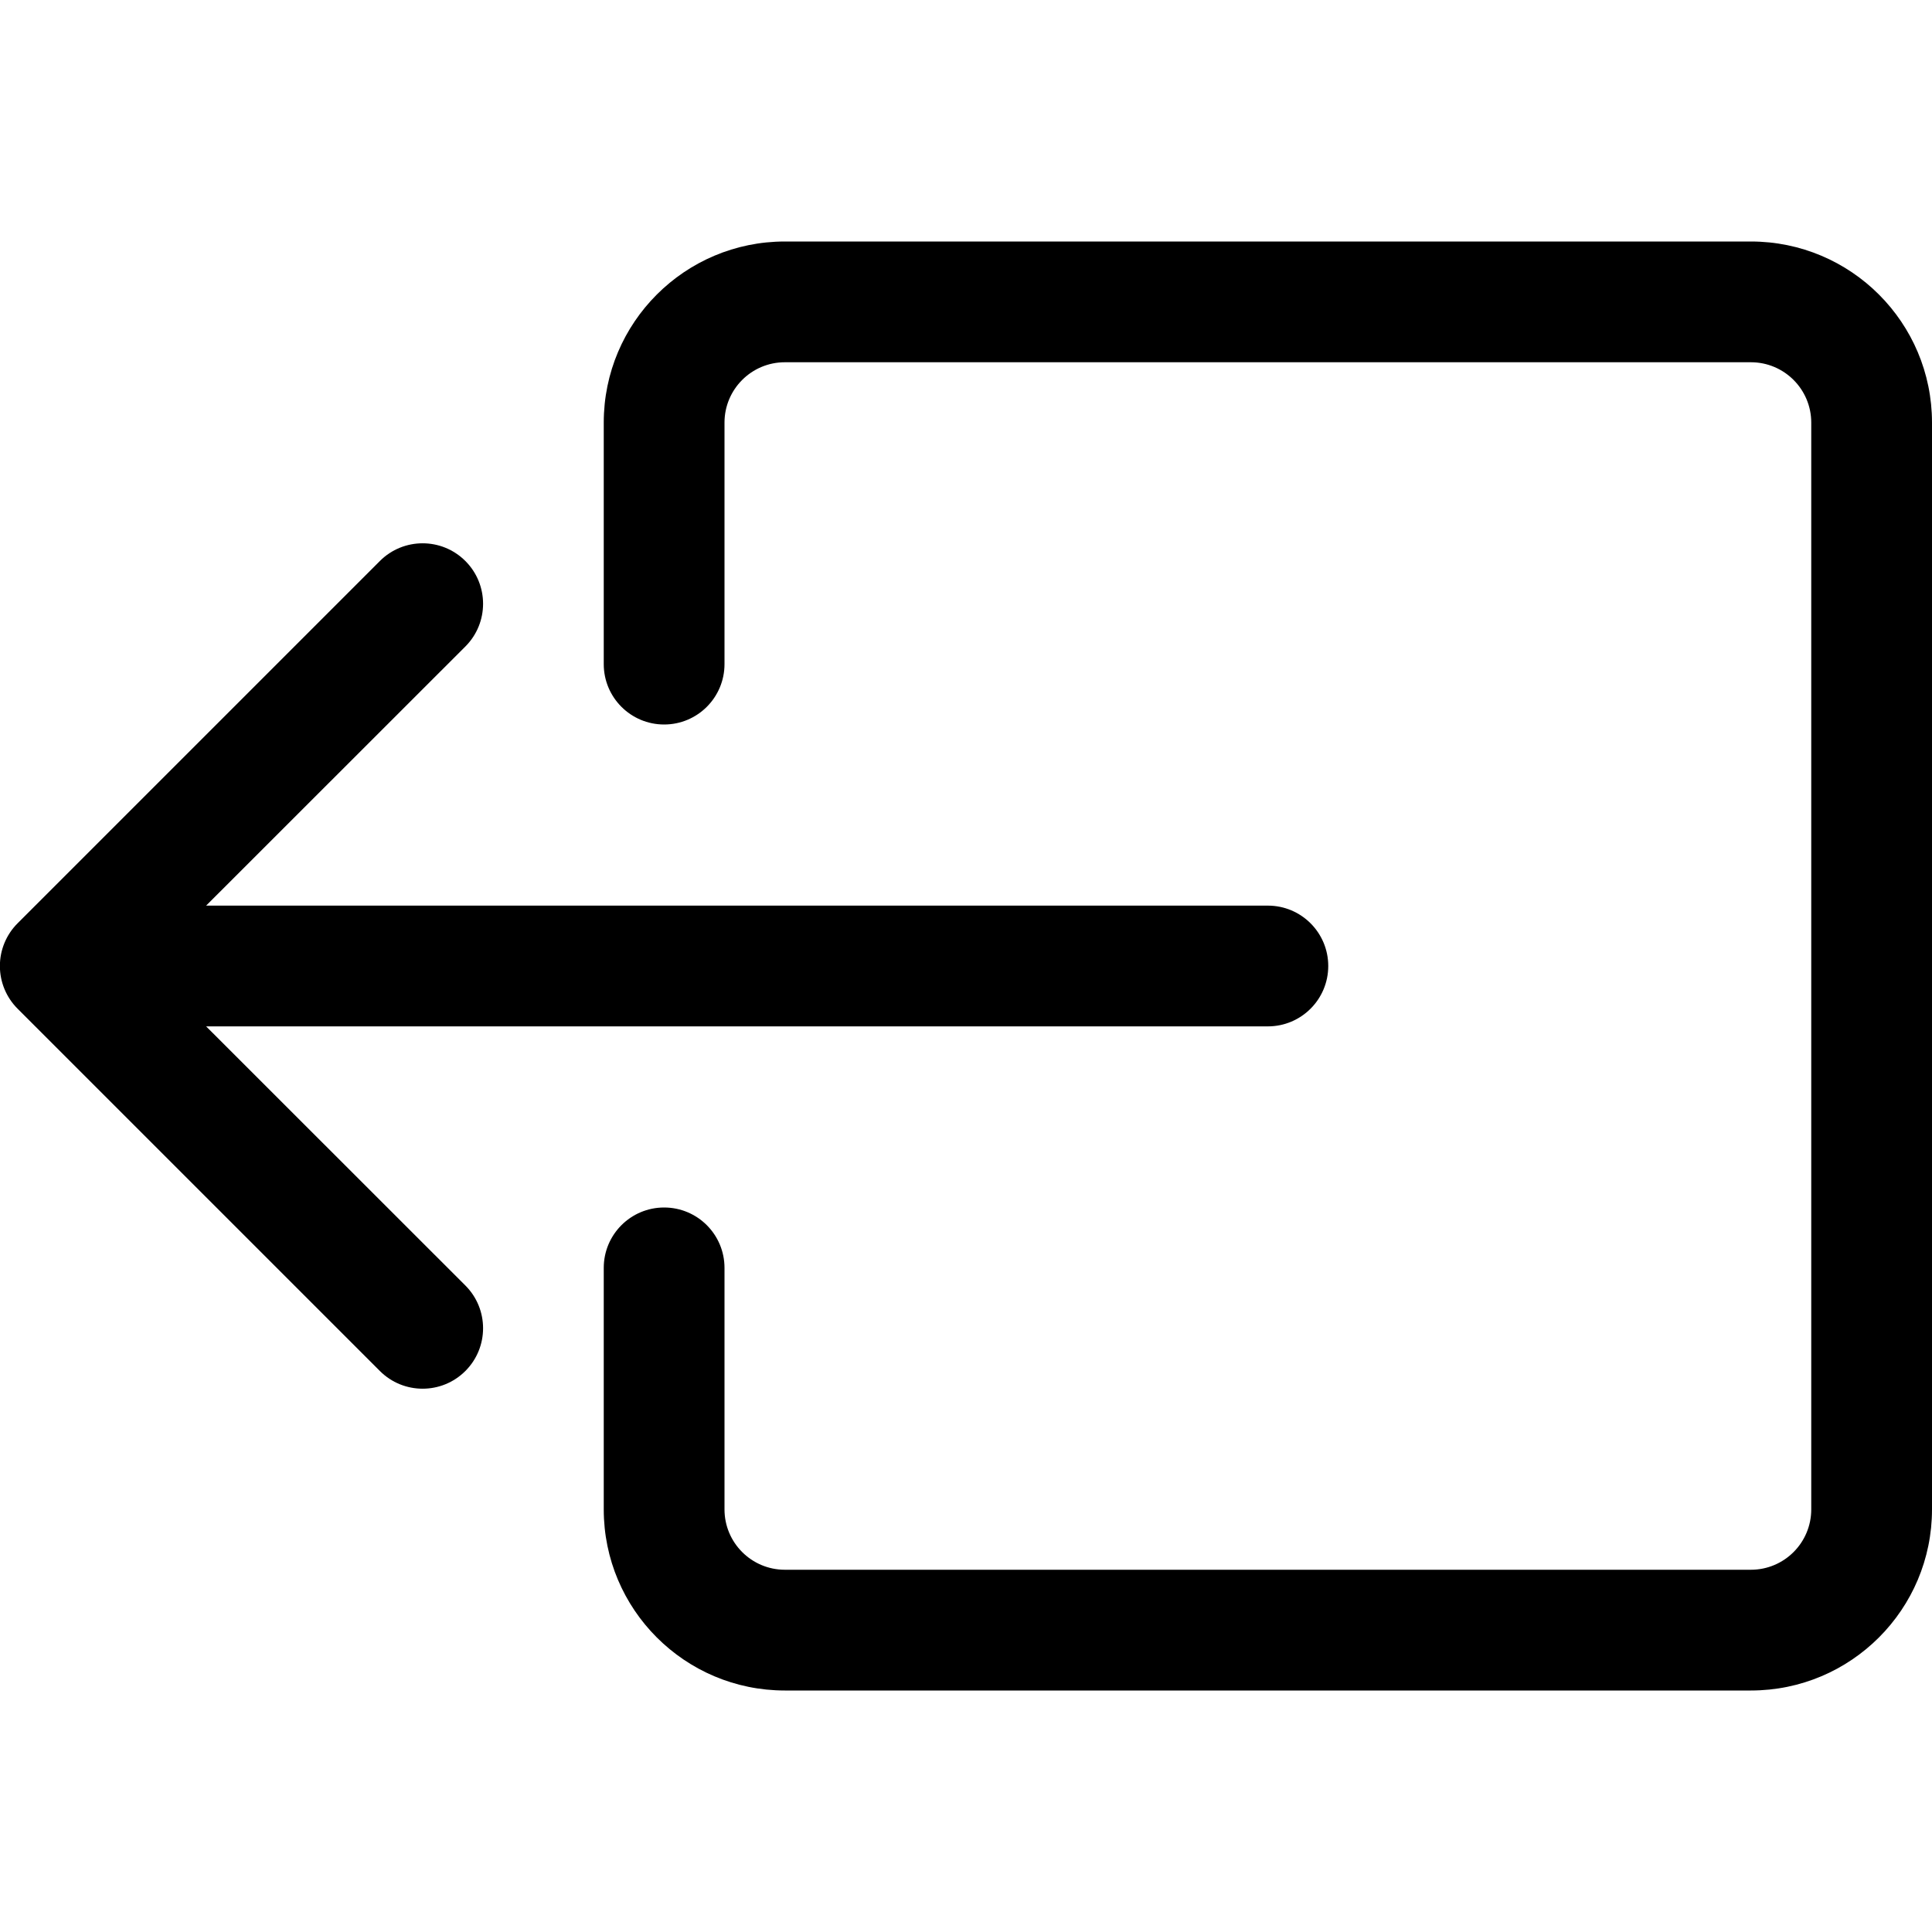
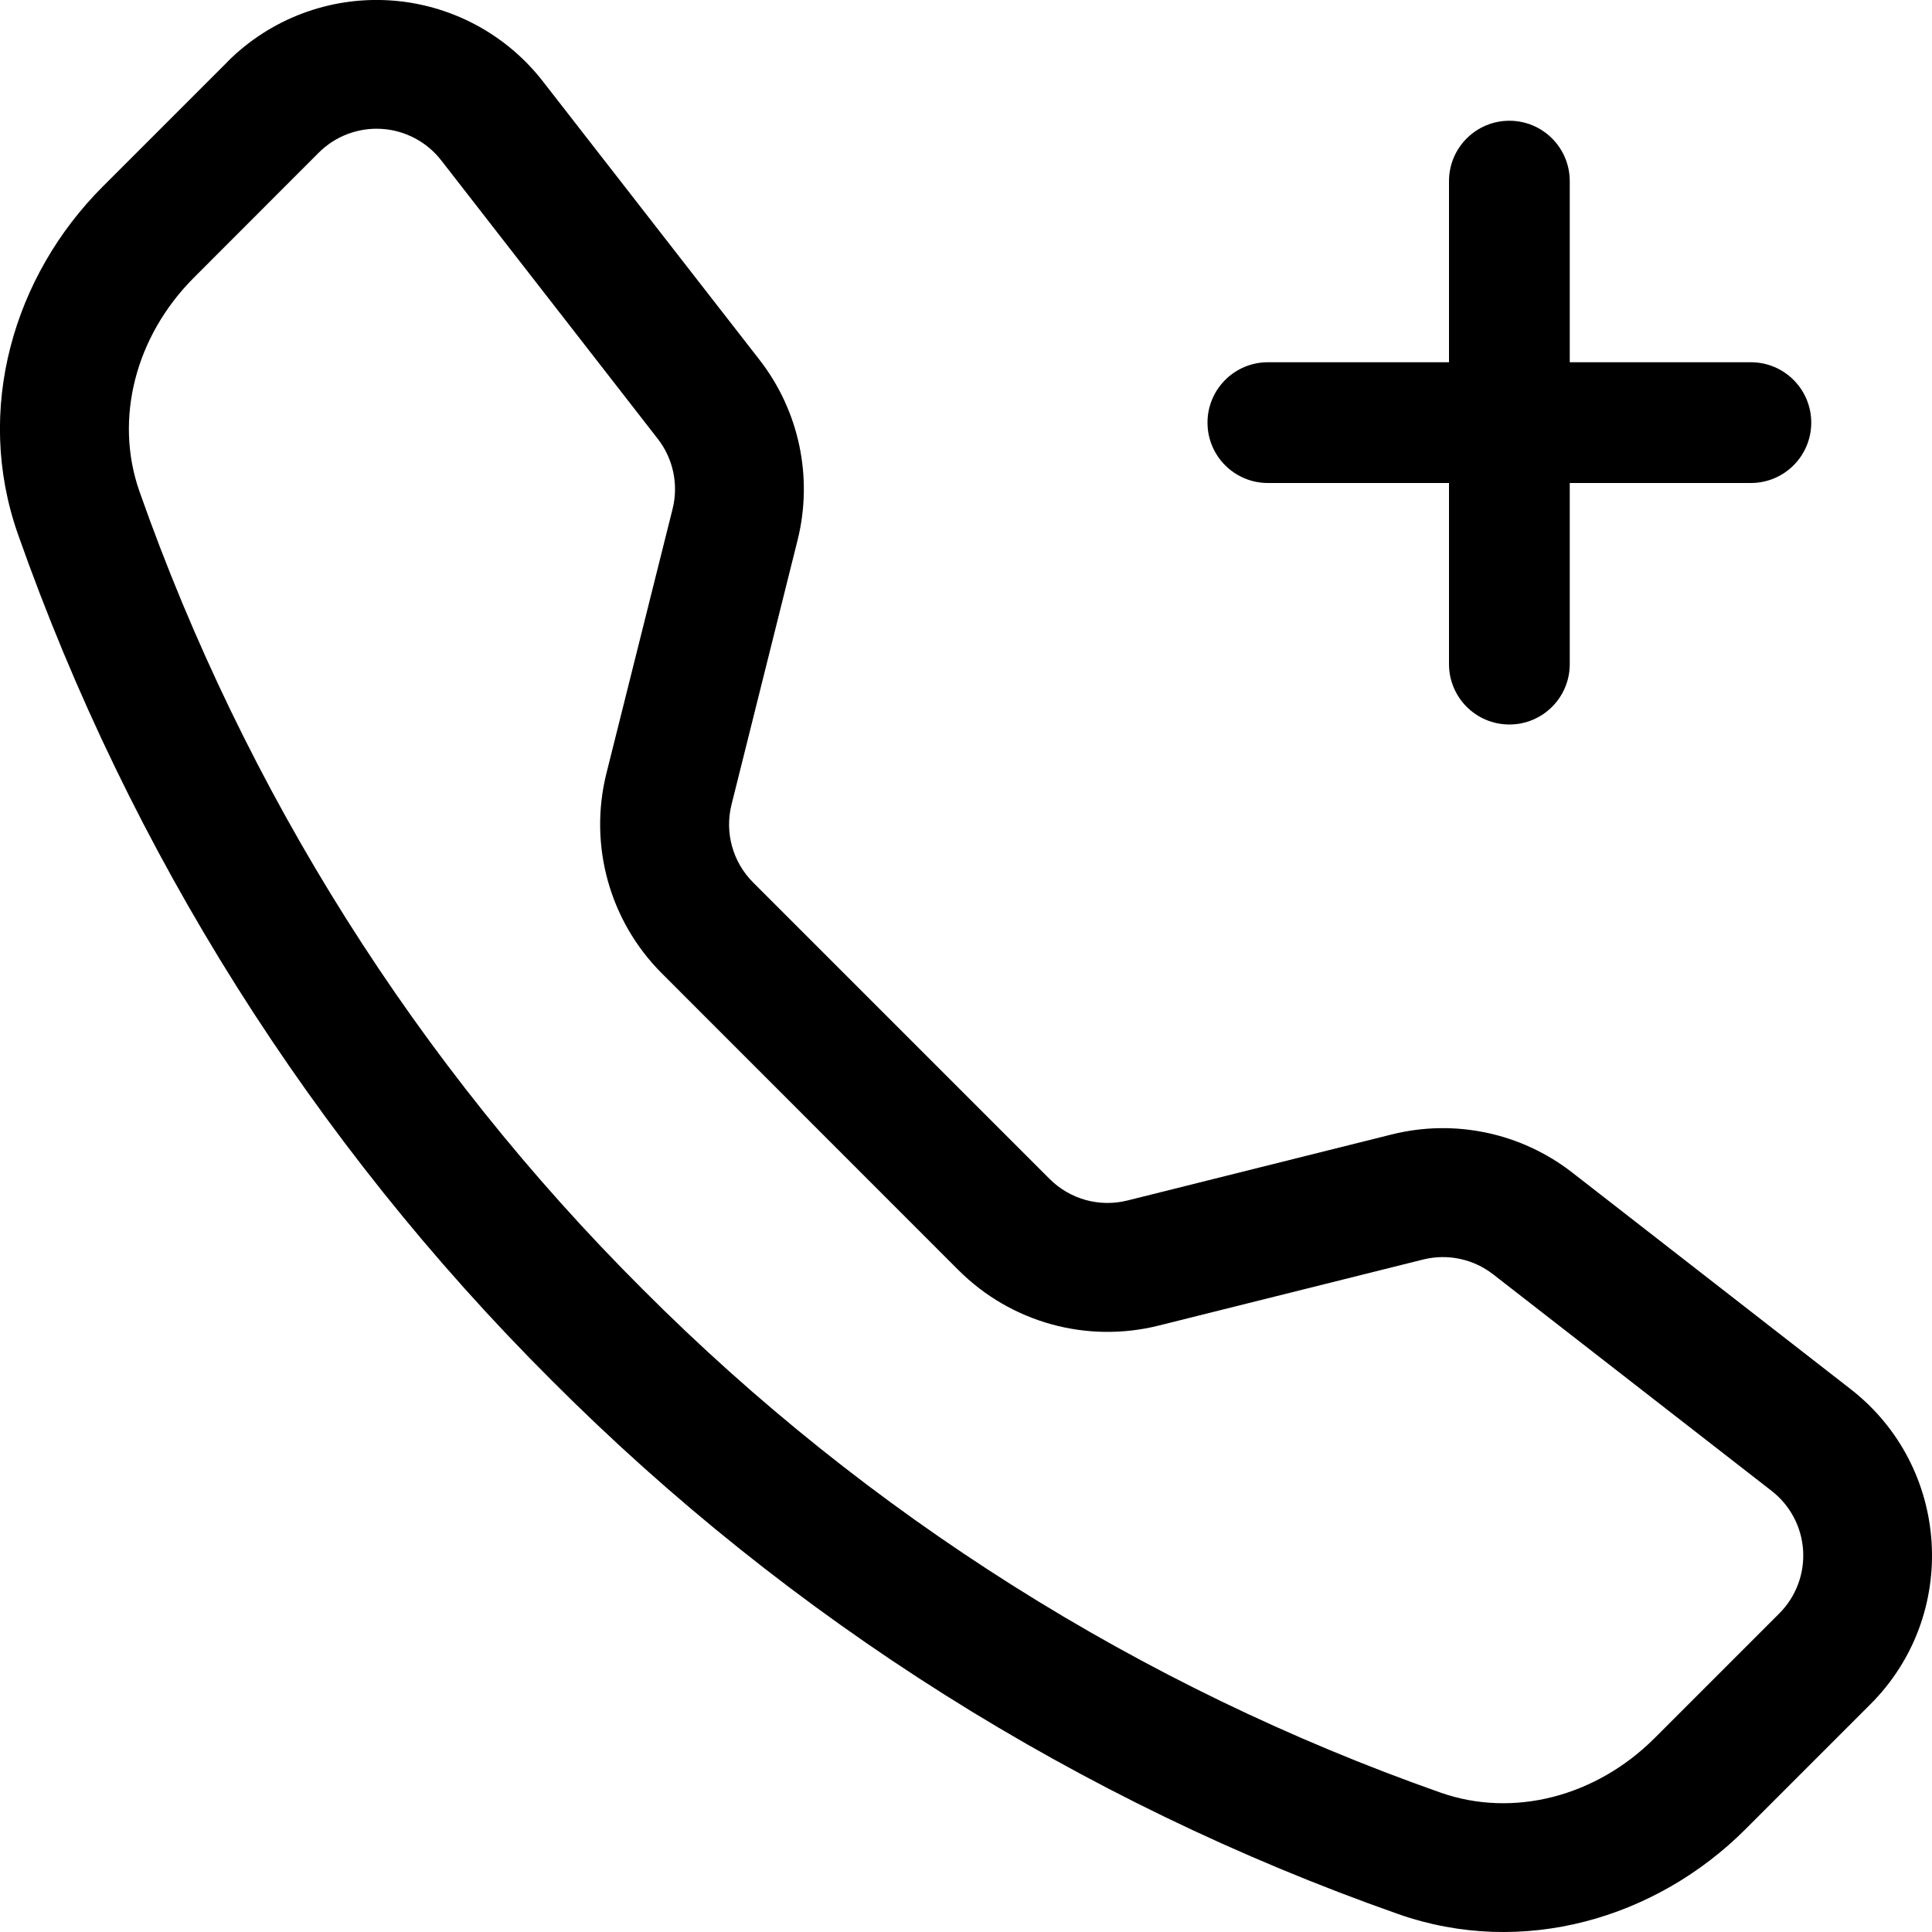
- <svg xmlns="http://www.w3.org/2000/svg" width="100%" height="100%" fill="currentColor" class="bi bi-box-arrow-left" viewBox="0 0 16 16">
-   <path fill-rule="evenodd" d="M6 12.5a.5.5 0 0 0 .5.5h8a.5.5 0 0 0 .5-.5v-9a.5.5 0 0 0-.5-.5h-8a.5.5 0 0 0-.5.5v2a.5.5 0 0 1-1 0v-2A1.5 1.5 0 0 1 6.5 2h8A1.5 1.5 0 0 1 16 3.5v9a1.5 1.5 0 0 1-1.5 1.5h-8A1.5 1.5 0 0 1 5 12.5v-2a.5.5 0 0 1 1 0v2z" />
-   <path fill-rule="evenodd" d="M.146 8.354a.5.5 0 0 1 0-.708l3-3a.5.5 0 1 1 .708.708L1.707 7.5H10.5a.5.5 0 0 1 0 1H1.707l2.147 2.146a.5.5 0 0 1-.708.708l-3-3z" />
+ <svg xmlns="http://www.w3.org/2000/svg" width="100%" height="100%" fill="currentColor" class="bi bi-telephone-plus" viewBox="0 0 16 16">
+   <path d="M3.654 1.328a.678.678 0 0 0-1.015-.063L1.605 2.3c-.483.484-.661 1.169-.45 1.77a17.568 17.568 0 0 0 4.168 6.608 17.569 17.569 0 0 0 6.608 4.168c.601.211 1.286.033 1.77-.45l1.034-1.034a.678.678 0 0 0-.063-1.015l-2.307-1.794a.678.678 0 0 0-.58-.122l-2.19.547a1.745 1.745 0 0 1-1.657-.459L5.482 8.062a1.745 1.745 0 0 1-.46-1.657l.548-2.19a.678.678 0 0 0-.122-.58L3.654 1.328zM1.884.511a1.745 1.745 0 0 1 2.612.163L6.29 2.98c.329.423.445.974.315 1.494l-.547 2.19a.678.678 0 0 0 .178.643l2.457 2.457a.678.678 0 0 0 .644.178l2.189-.547a1.745 1.745 0 0 1 1.494.315l2.306 1.794c.829.645.905 1.87.163 2.611l-1.034 1.034c-.74.74-1.846 1.065-2.877.702a18.634 18.634 0 0 1-7.01-4.42 18.634 18.634 0 0 1-4.42-7.009c-.362-1.03-.037-2.137.703-2.877L1.885.511z" />
+   <path fill-rule="evenodd" d="M12.5 1a.5.5 0 0 1 .5.5V3h1.5a.5.5 0 0 1 0 1H13v1.5a.5.5 0 0 1-1 0V4h-1.5a.5.5 0 0 1 0-1H12V1.5a.5.5 0 0 1 .5-.5z" />
</svg>
